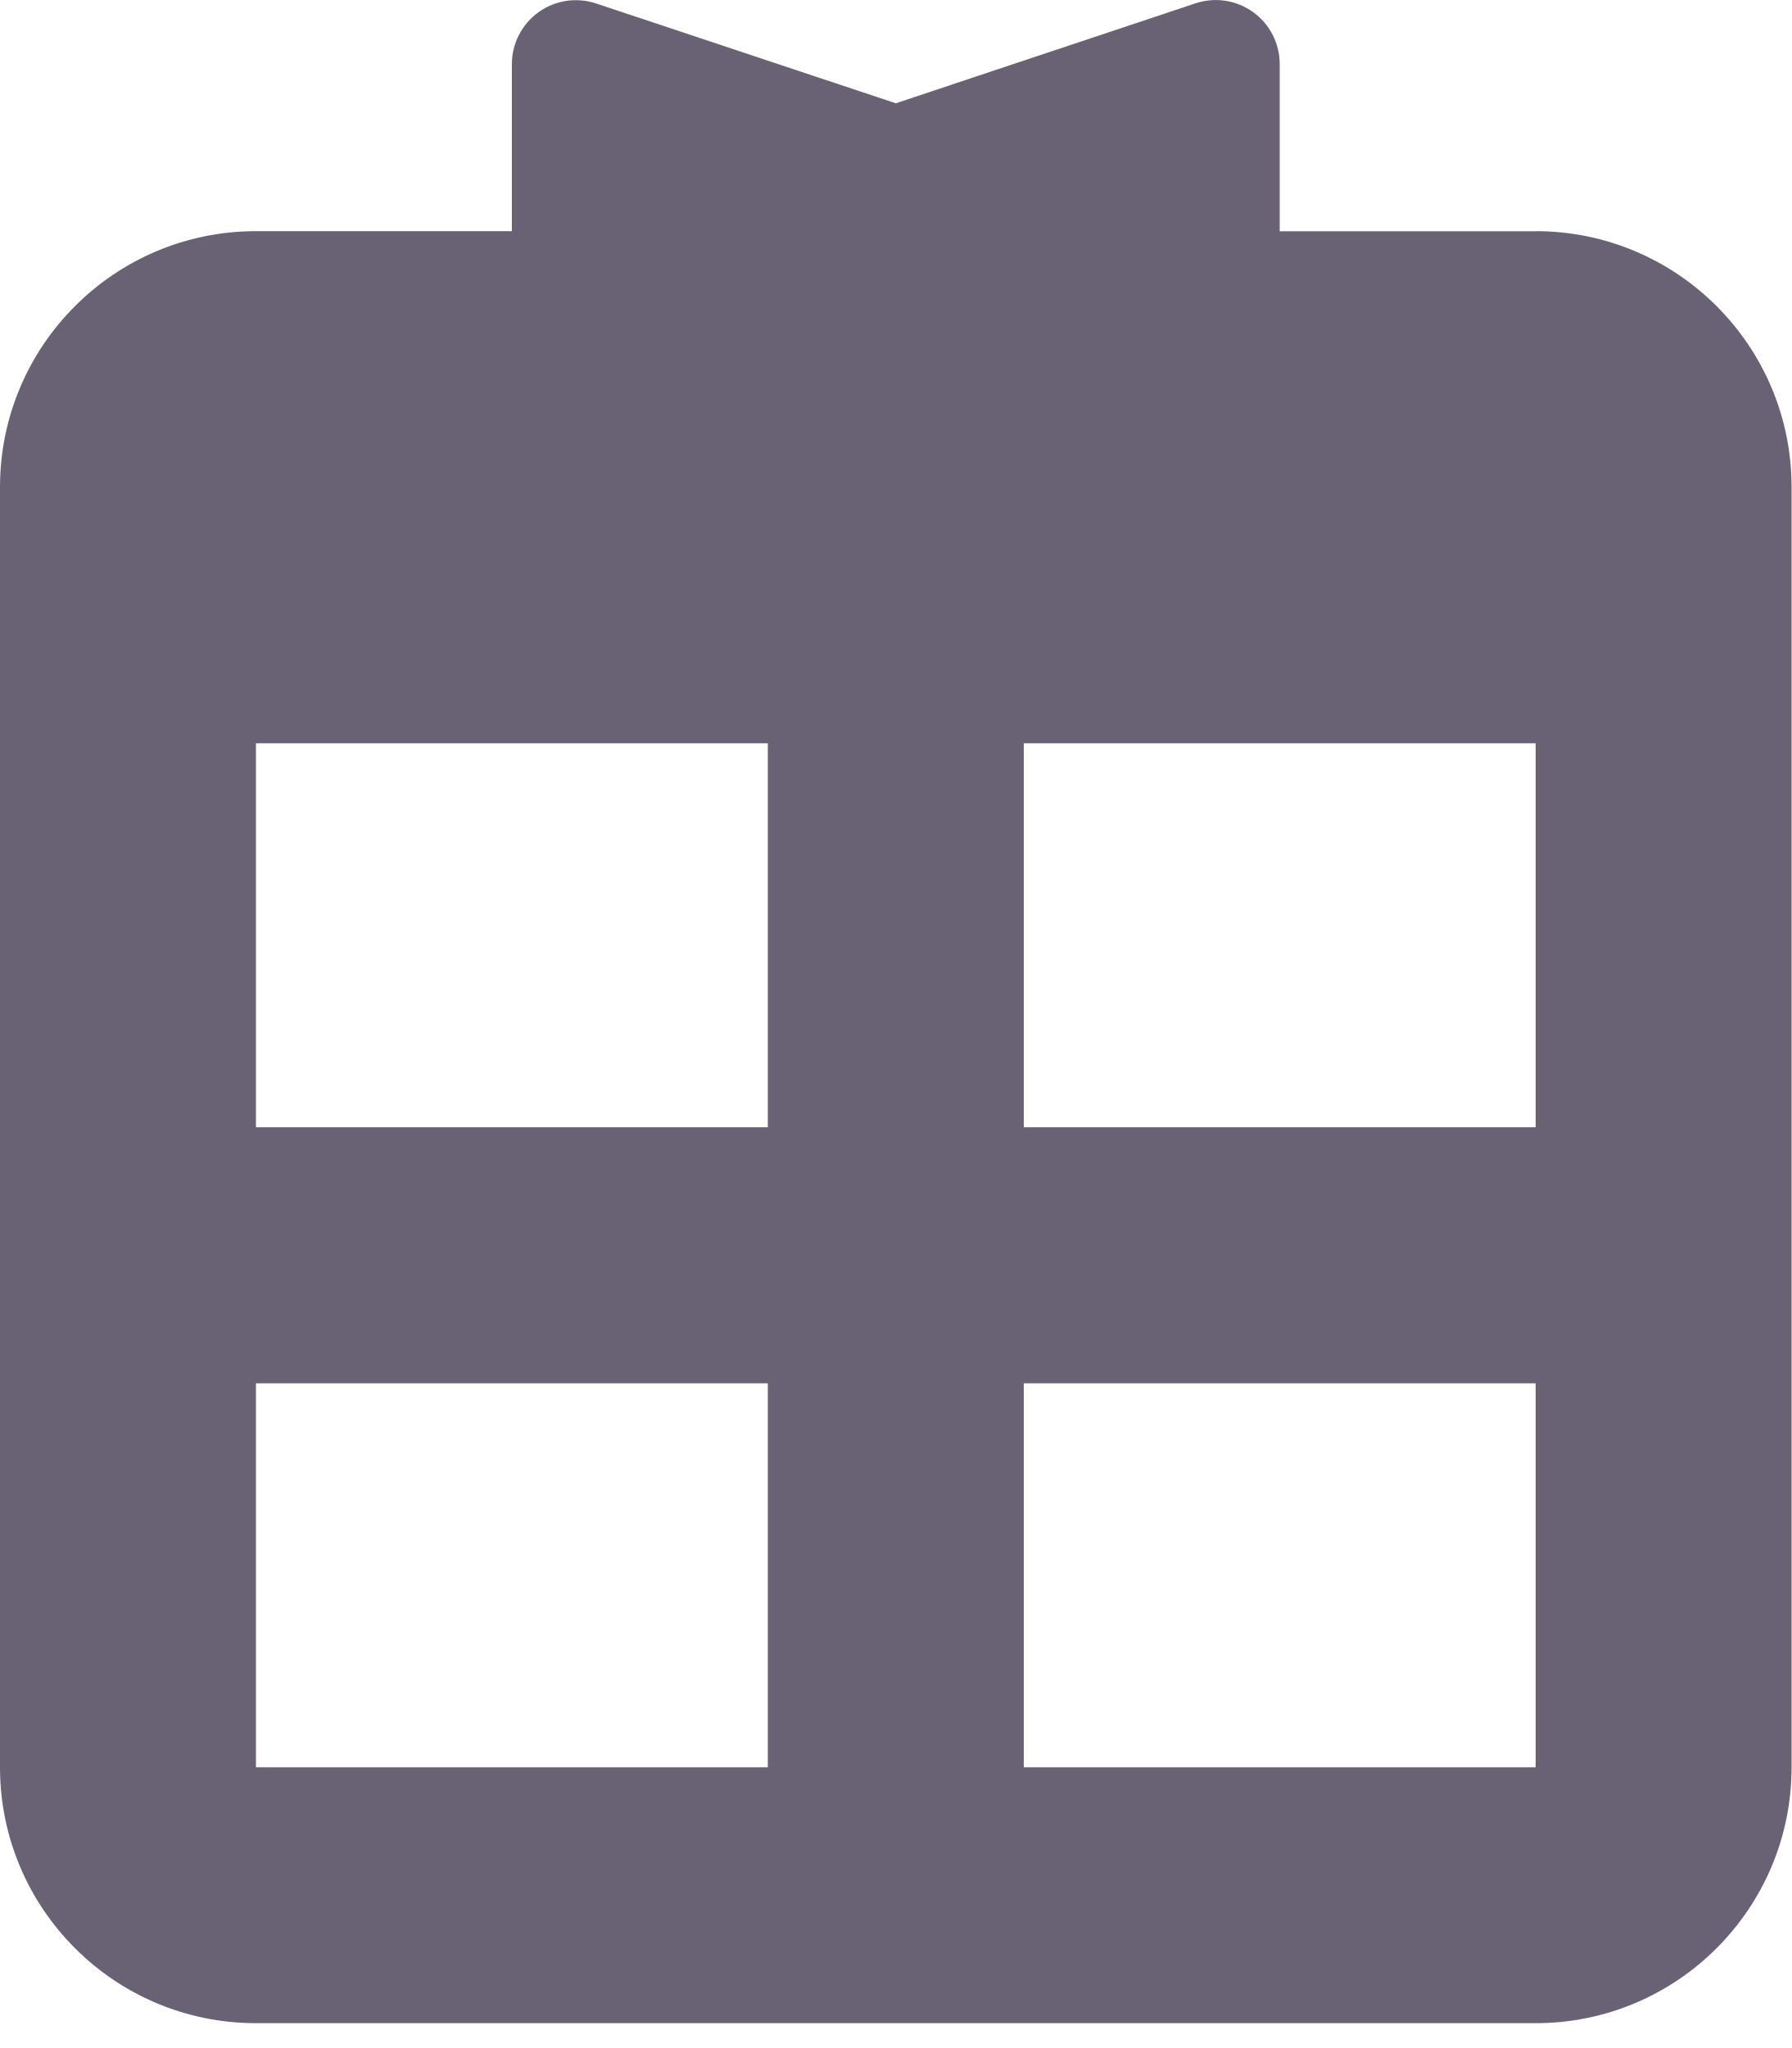
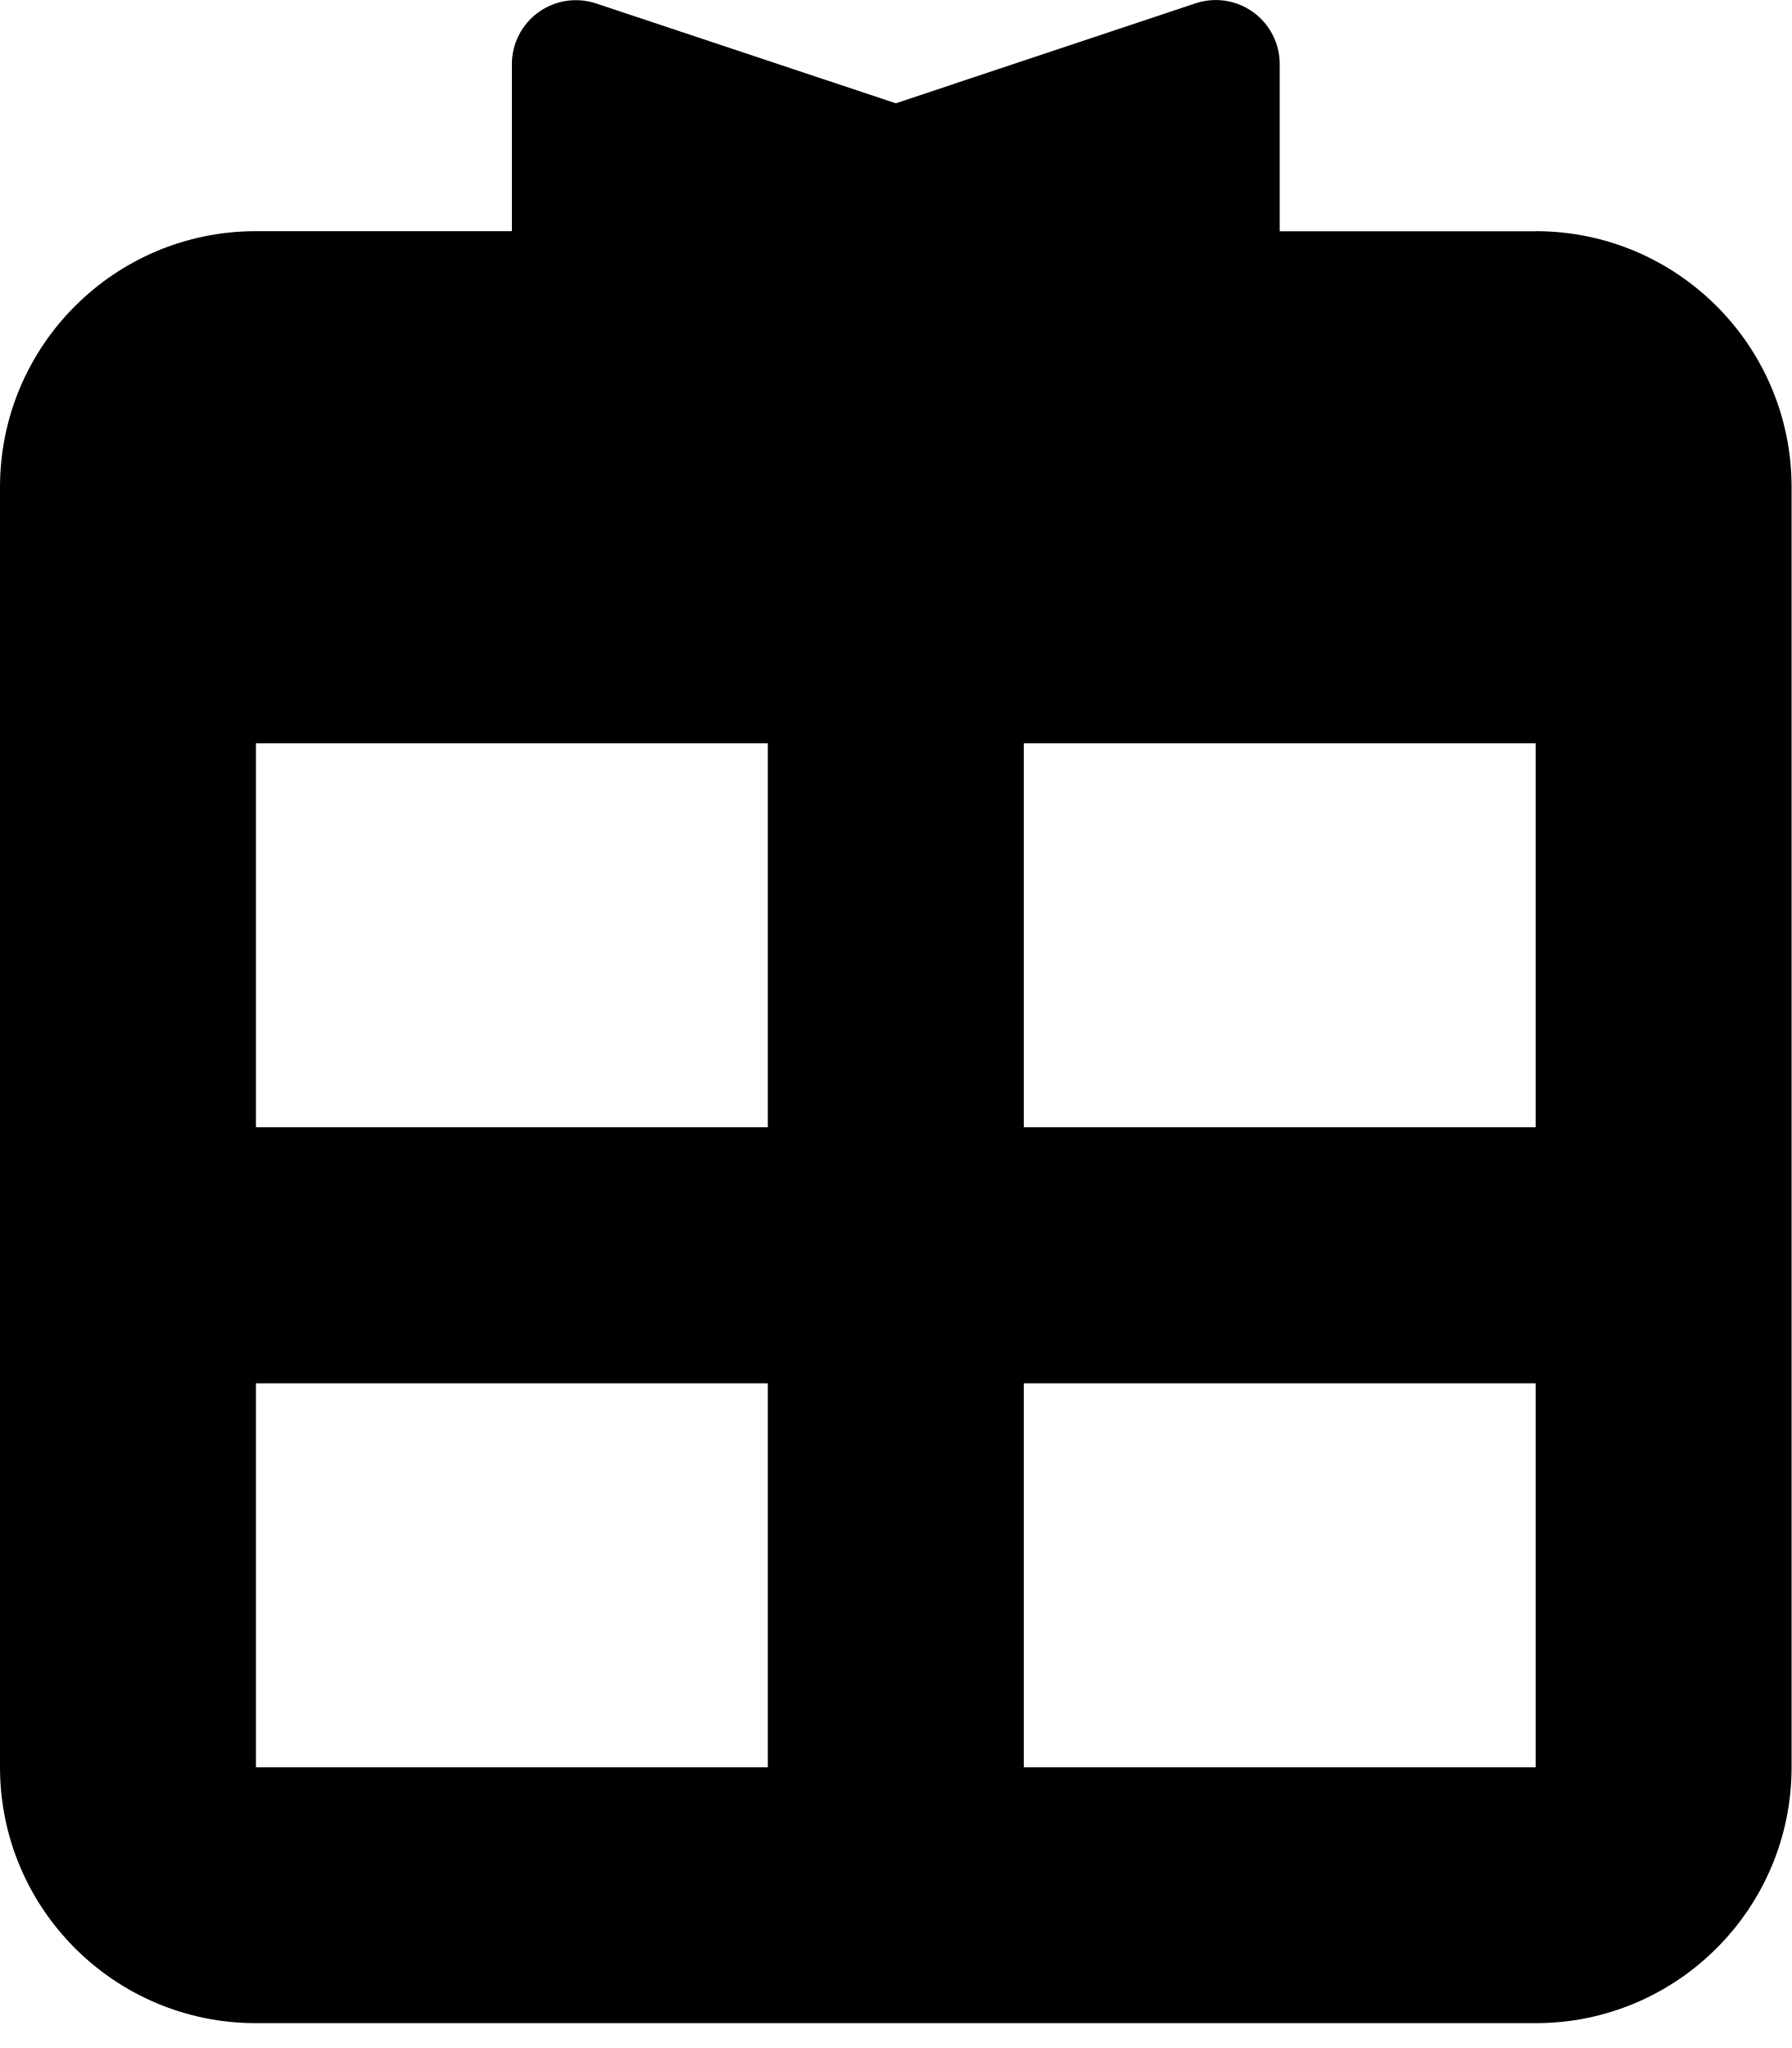
<svg xmlns="http://www.w3.org/2000/svg" width="14" height="16" viewBox="0 0 14 16">
-   <path fill="#686274" fill-rule="evenodd" d="M8 8.807h4v-3H8v3zm0 5h4v-3H8v3zm-6-5h4v-3H2v3zm0 5h4v-3H2v3zm10-12h-2V.501a.5.5 0 0 0-.658-.475L7 .807 4.658.027A.5.5 0 0 0 4 .5v1.306H2a2 2 0 0 0-2 2v10a2 2 0 0 0 2 2h10a2 2 0 0 0 2-2v-10a2 2 0 0 0-2-2z" />
+   <path fill-rule="evenodd" d="M8 8.807h4v-3H8v3zm0 5h4v-3H8v3zm-6-5h4v-3H2v3zm0 5h4v-3H2v3zm10-12h-2V.501a.5.5 0 0 0-.658-.475L7 .807 4.658.027A.5.5 0 0 0 4 .5v1.306H2a2 2 0 0 0-2 2v10a2 2 0 0 0 2 2h10a2 2 0 0 0 2-2v-10a2 2 0 0 0-2-2z" />
</svg>
